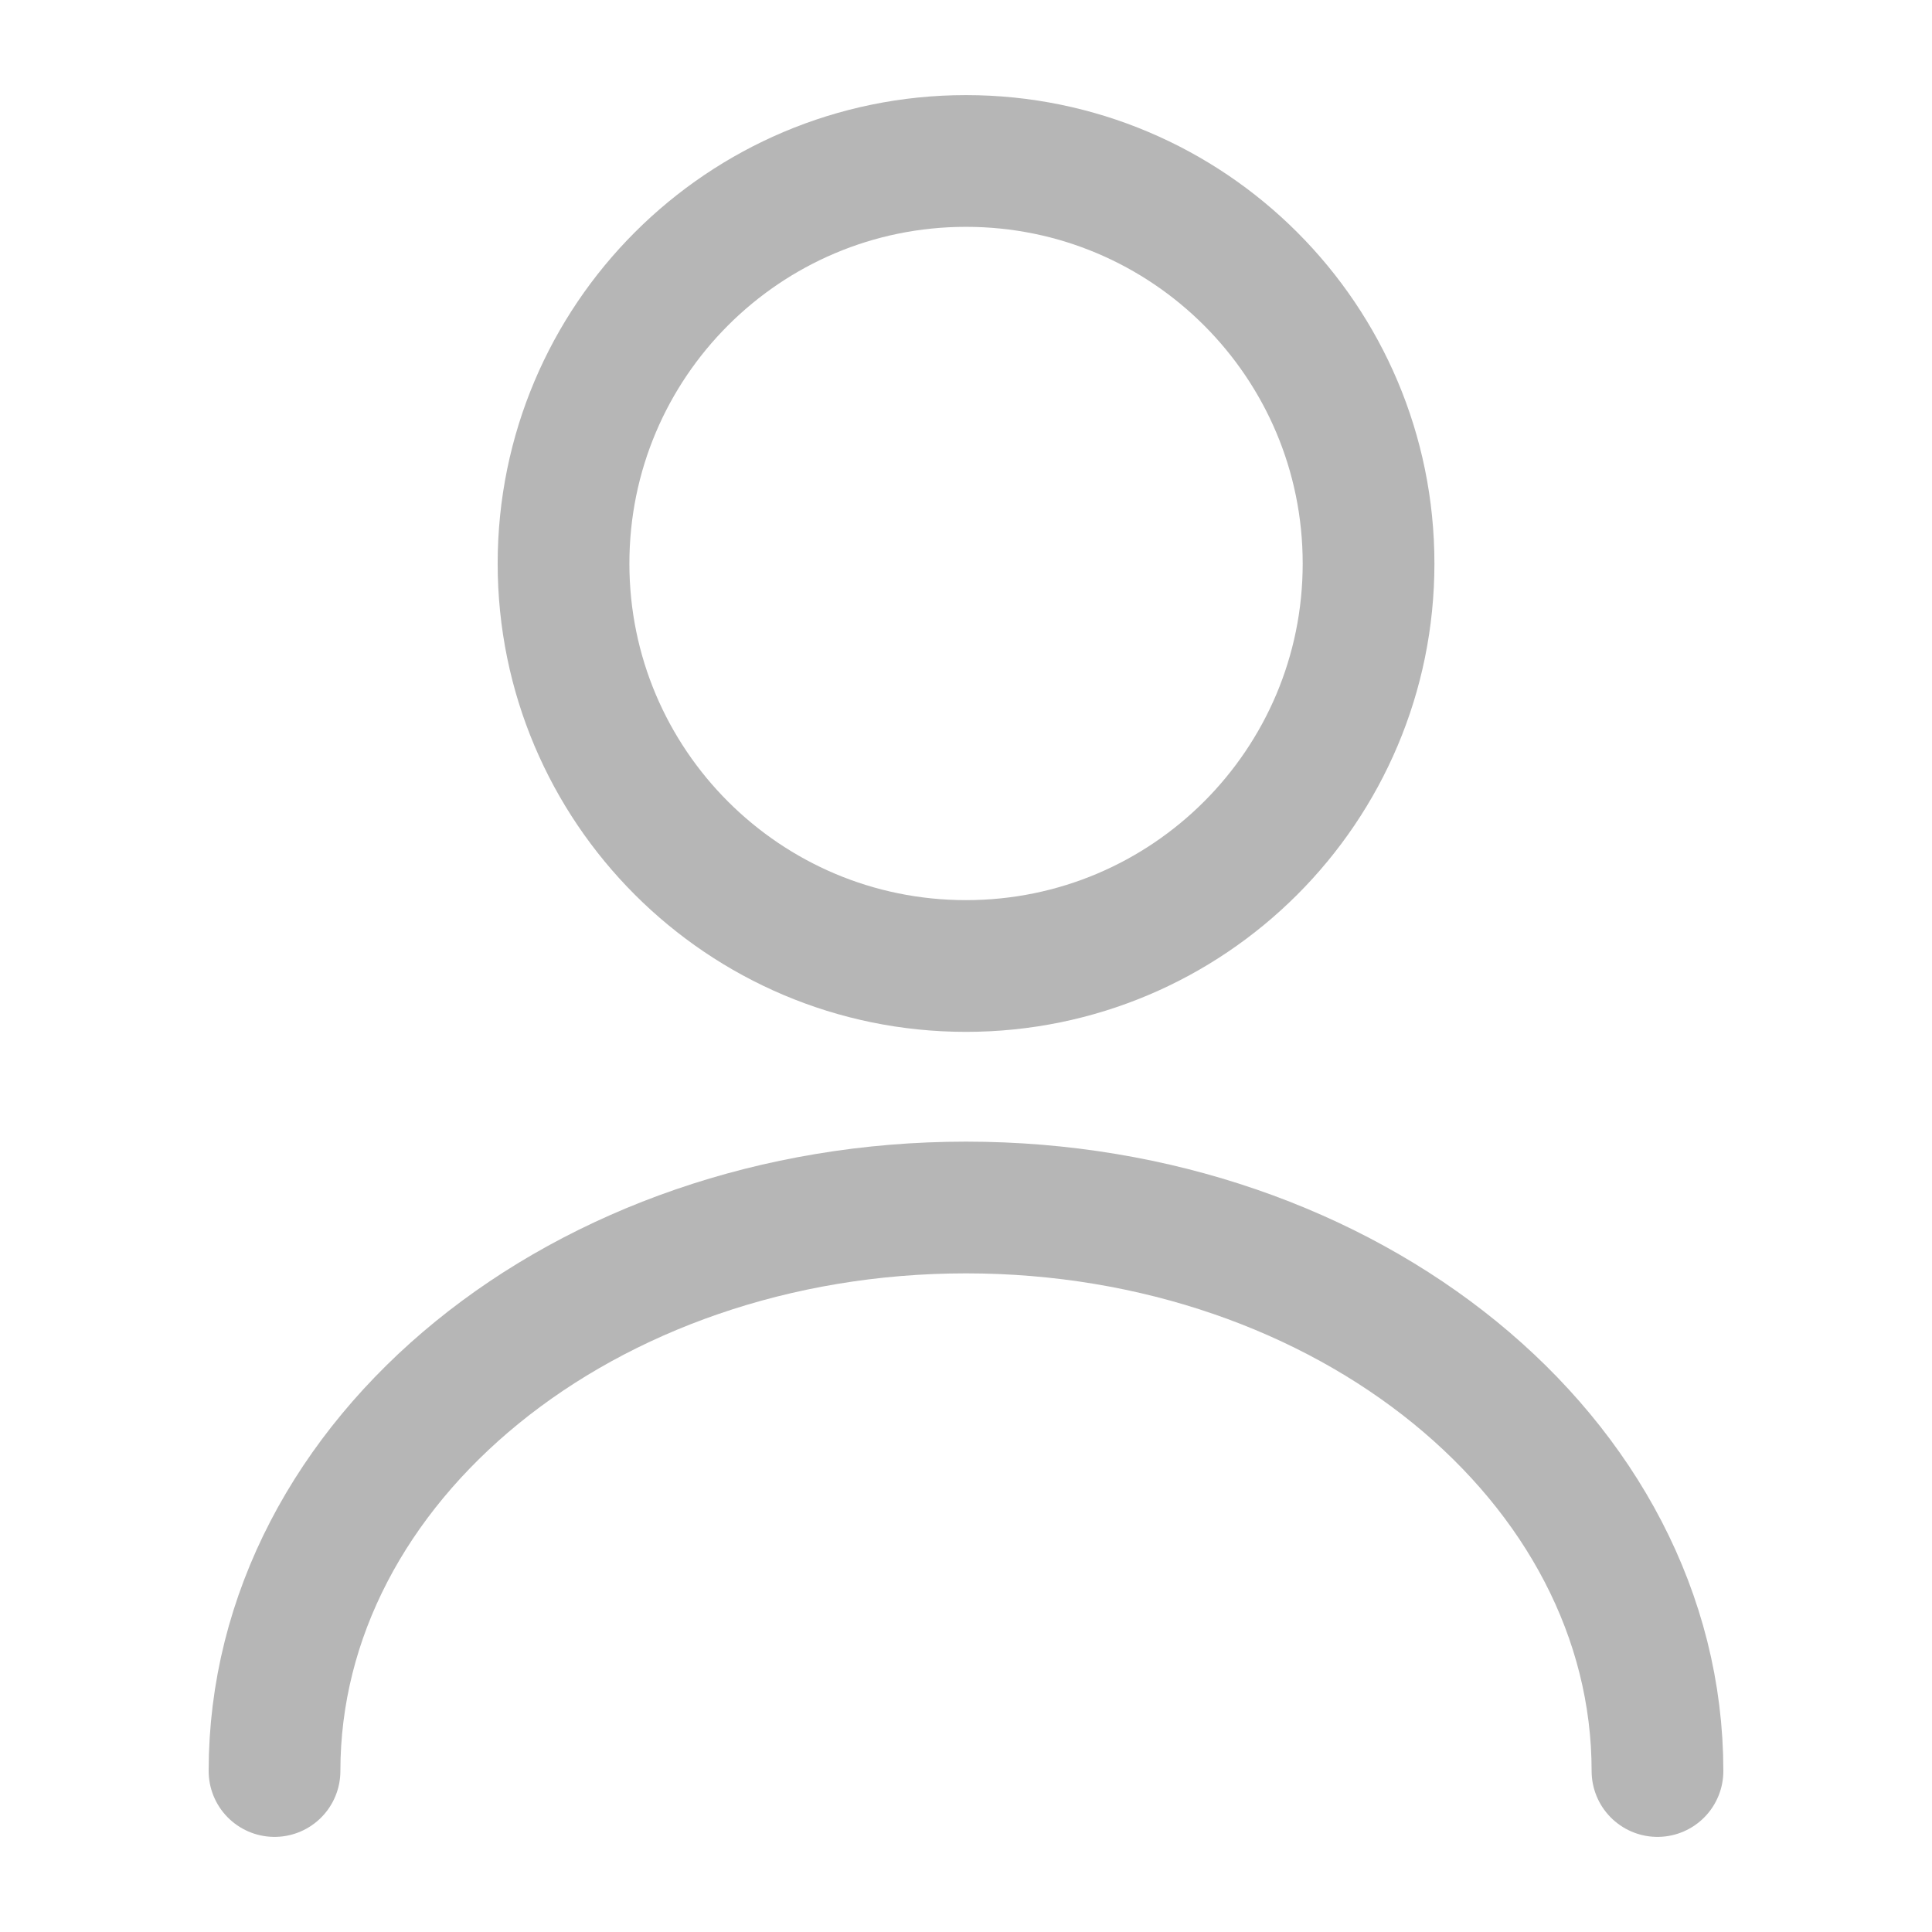
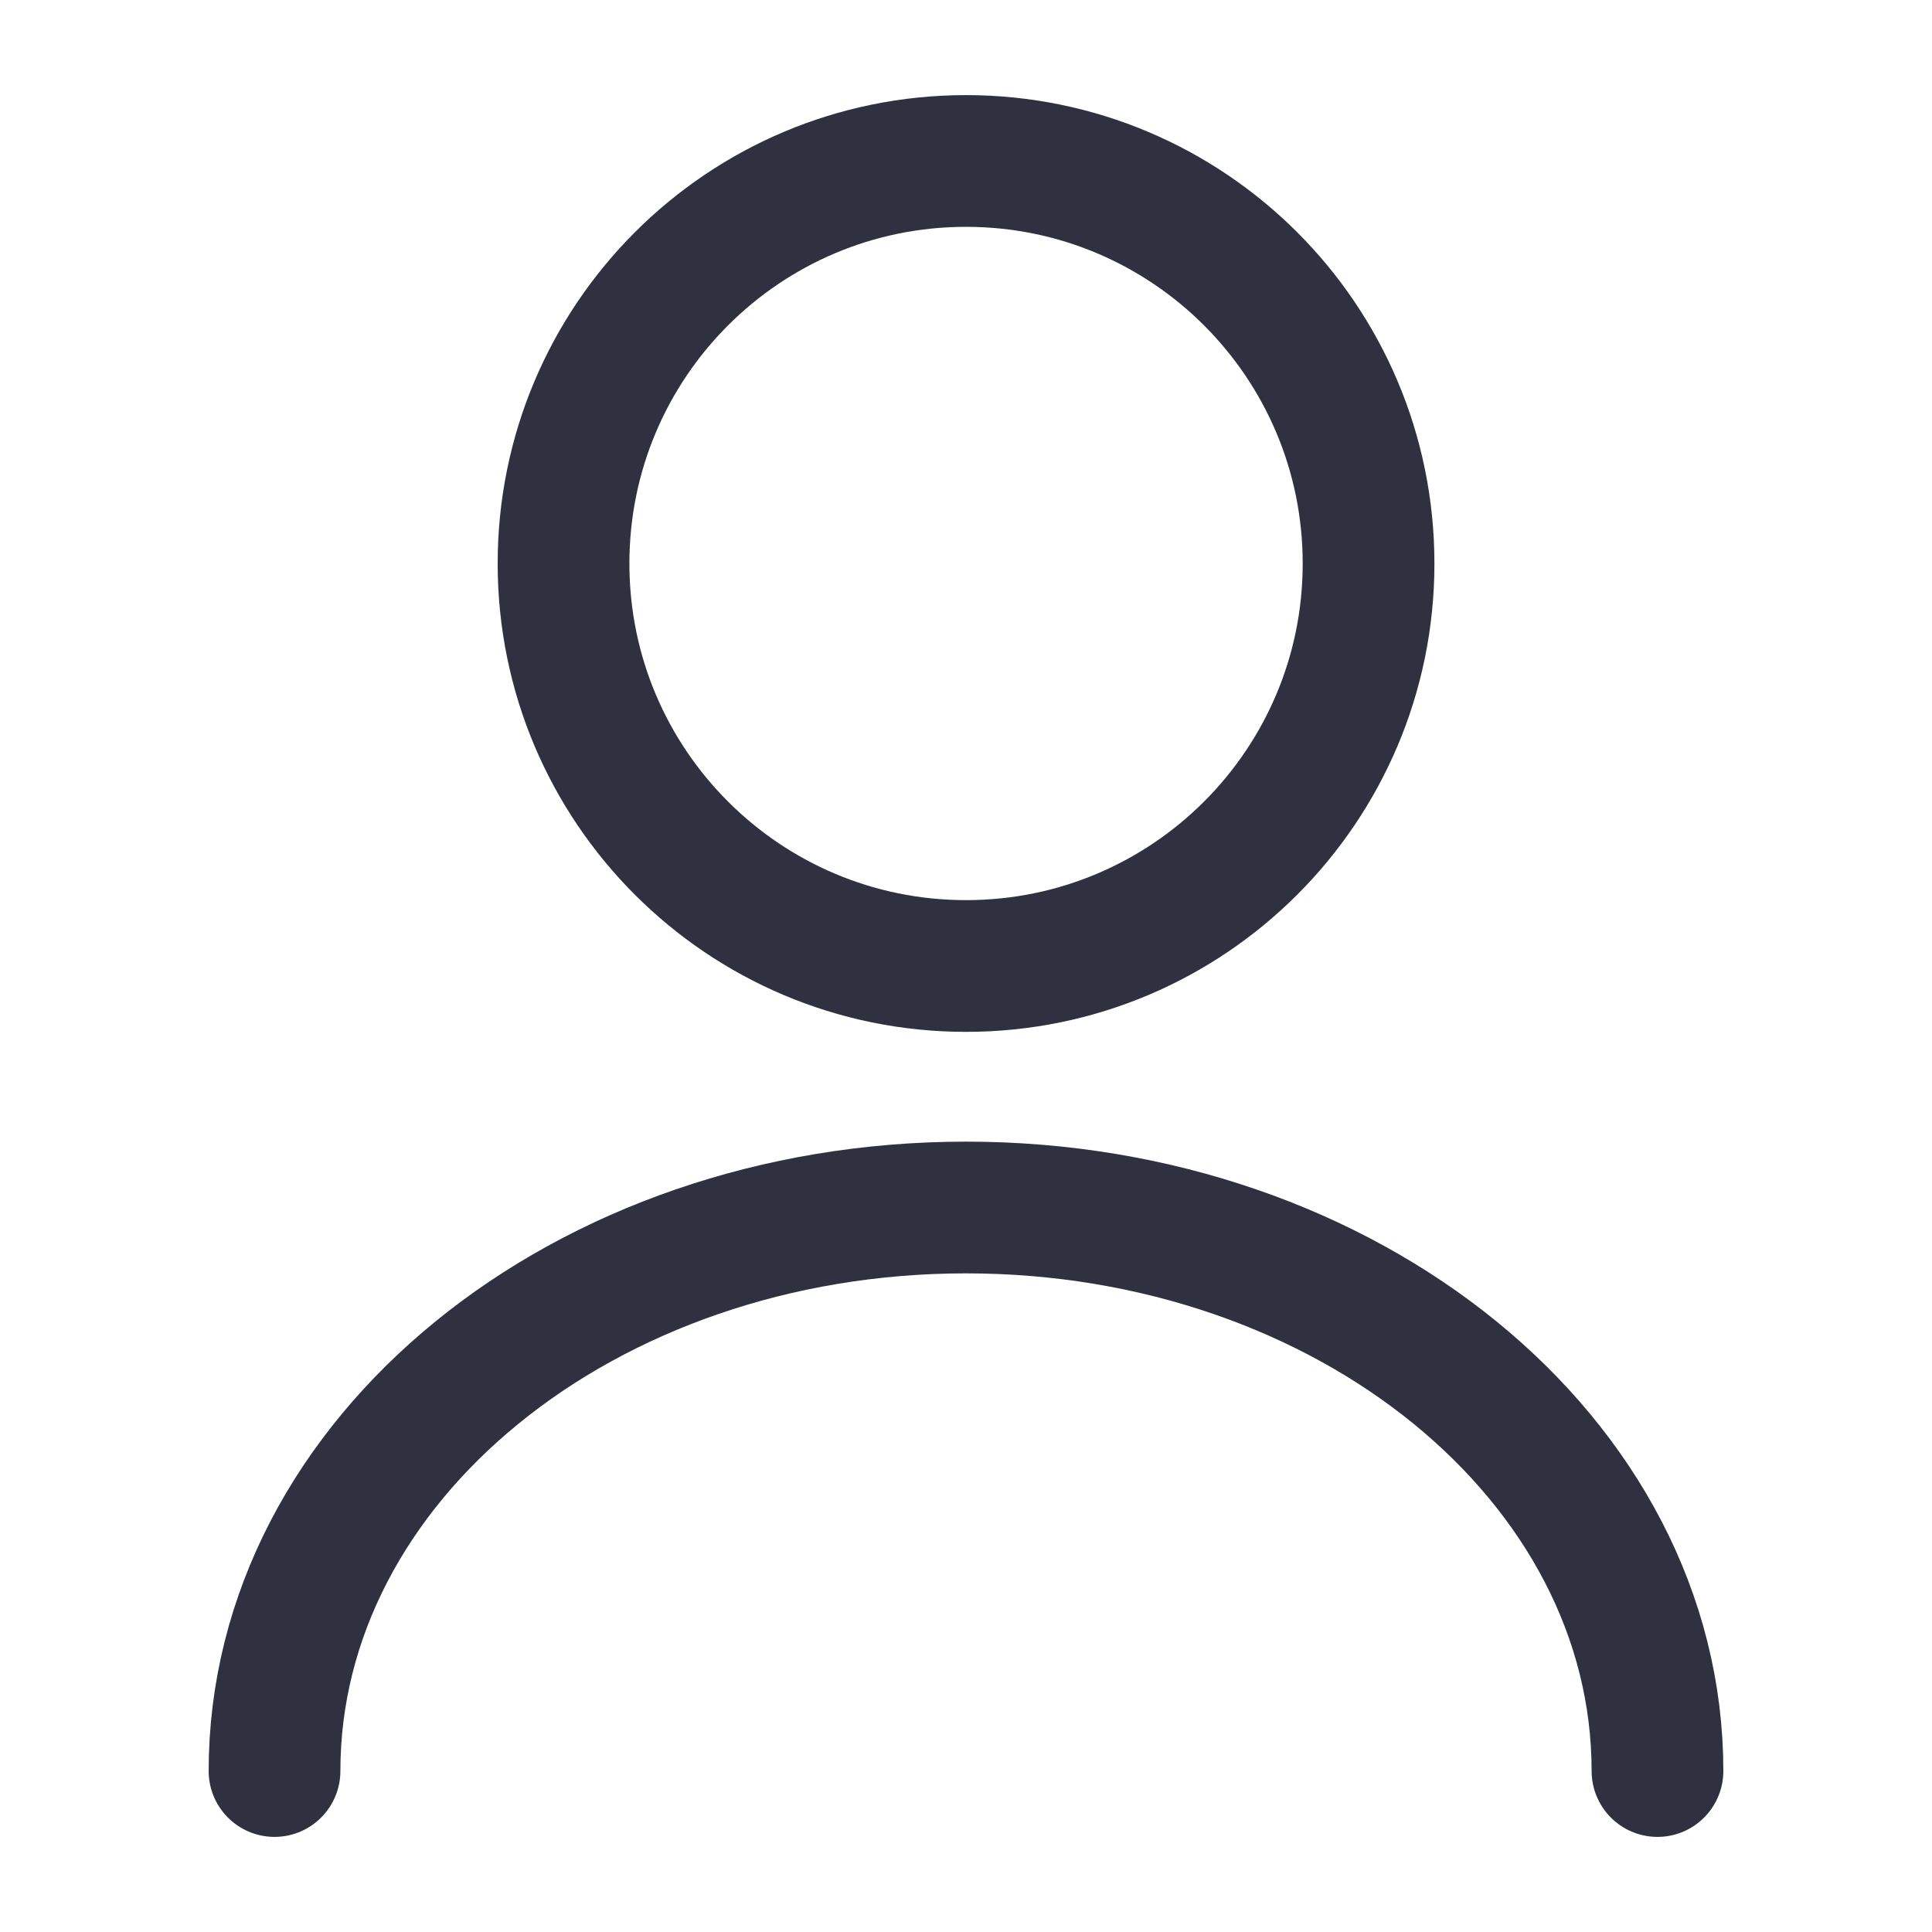
<svg xmlns="http://www.w3.org/2000/svg" width="22" height="22" viewBox="0 0 22 22" fill="none">
-   <path d="M11 11C13.532 11 15.584 8.948 15.584 6.417C15.584 3.885 13.532 1.833 11 1.833C8.469 1.833 6.417 3.885 6.417 6.417C6.417 8.948 8.469 11 11 11Z" stroke="#B6B6B6" stroke-width="1.5" stroke-linecap="round" stroke-linejoin="round" />
-   <path d="M18.874 20.167C18.874 16.619 15.345 13.75 11 13.75C6.655 13.75 3.126 16.619 3.126 20.167" stroke="#B6B6B6" stroke-width="1.5" stroke-linecap="round" stroke-linejoin="round" />
+   <path d="M11 11C13.532 11 15.584 8.948 15.584 6.417C15.584 3.885 13.532 1.833 11 1.833C8.469 1.833 6.417 3.885 6.417 6.417C6.417 8.948 8.469 11 11 11Z" stroke="#2F3140" stroke-width="1.5" stroke-linecap="round" stroke-linejoin="round" />
+   <path d="M18.874 20.167C18.874 16.619 15.345 13.75 11 13.75C6.655 13.75 3.126 16.619 3.126 20.167" stroke="#2F3140" stroke-width="1.5" stroke-linecap="round" stroke-linejoin="round" />
</svg>
